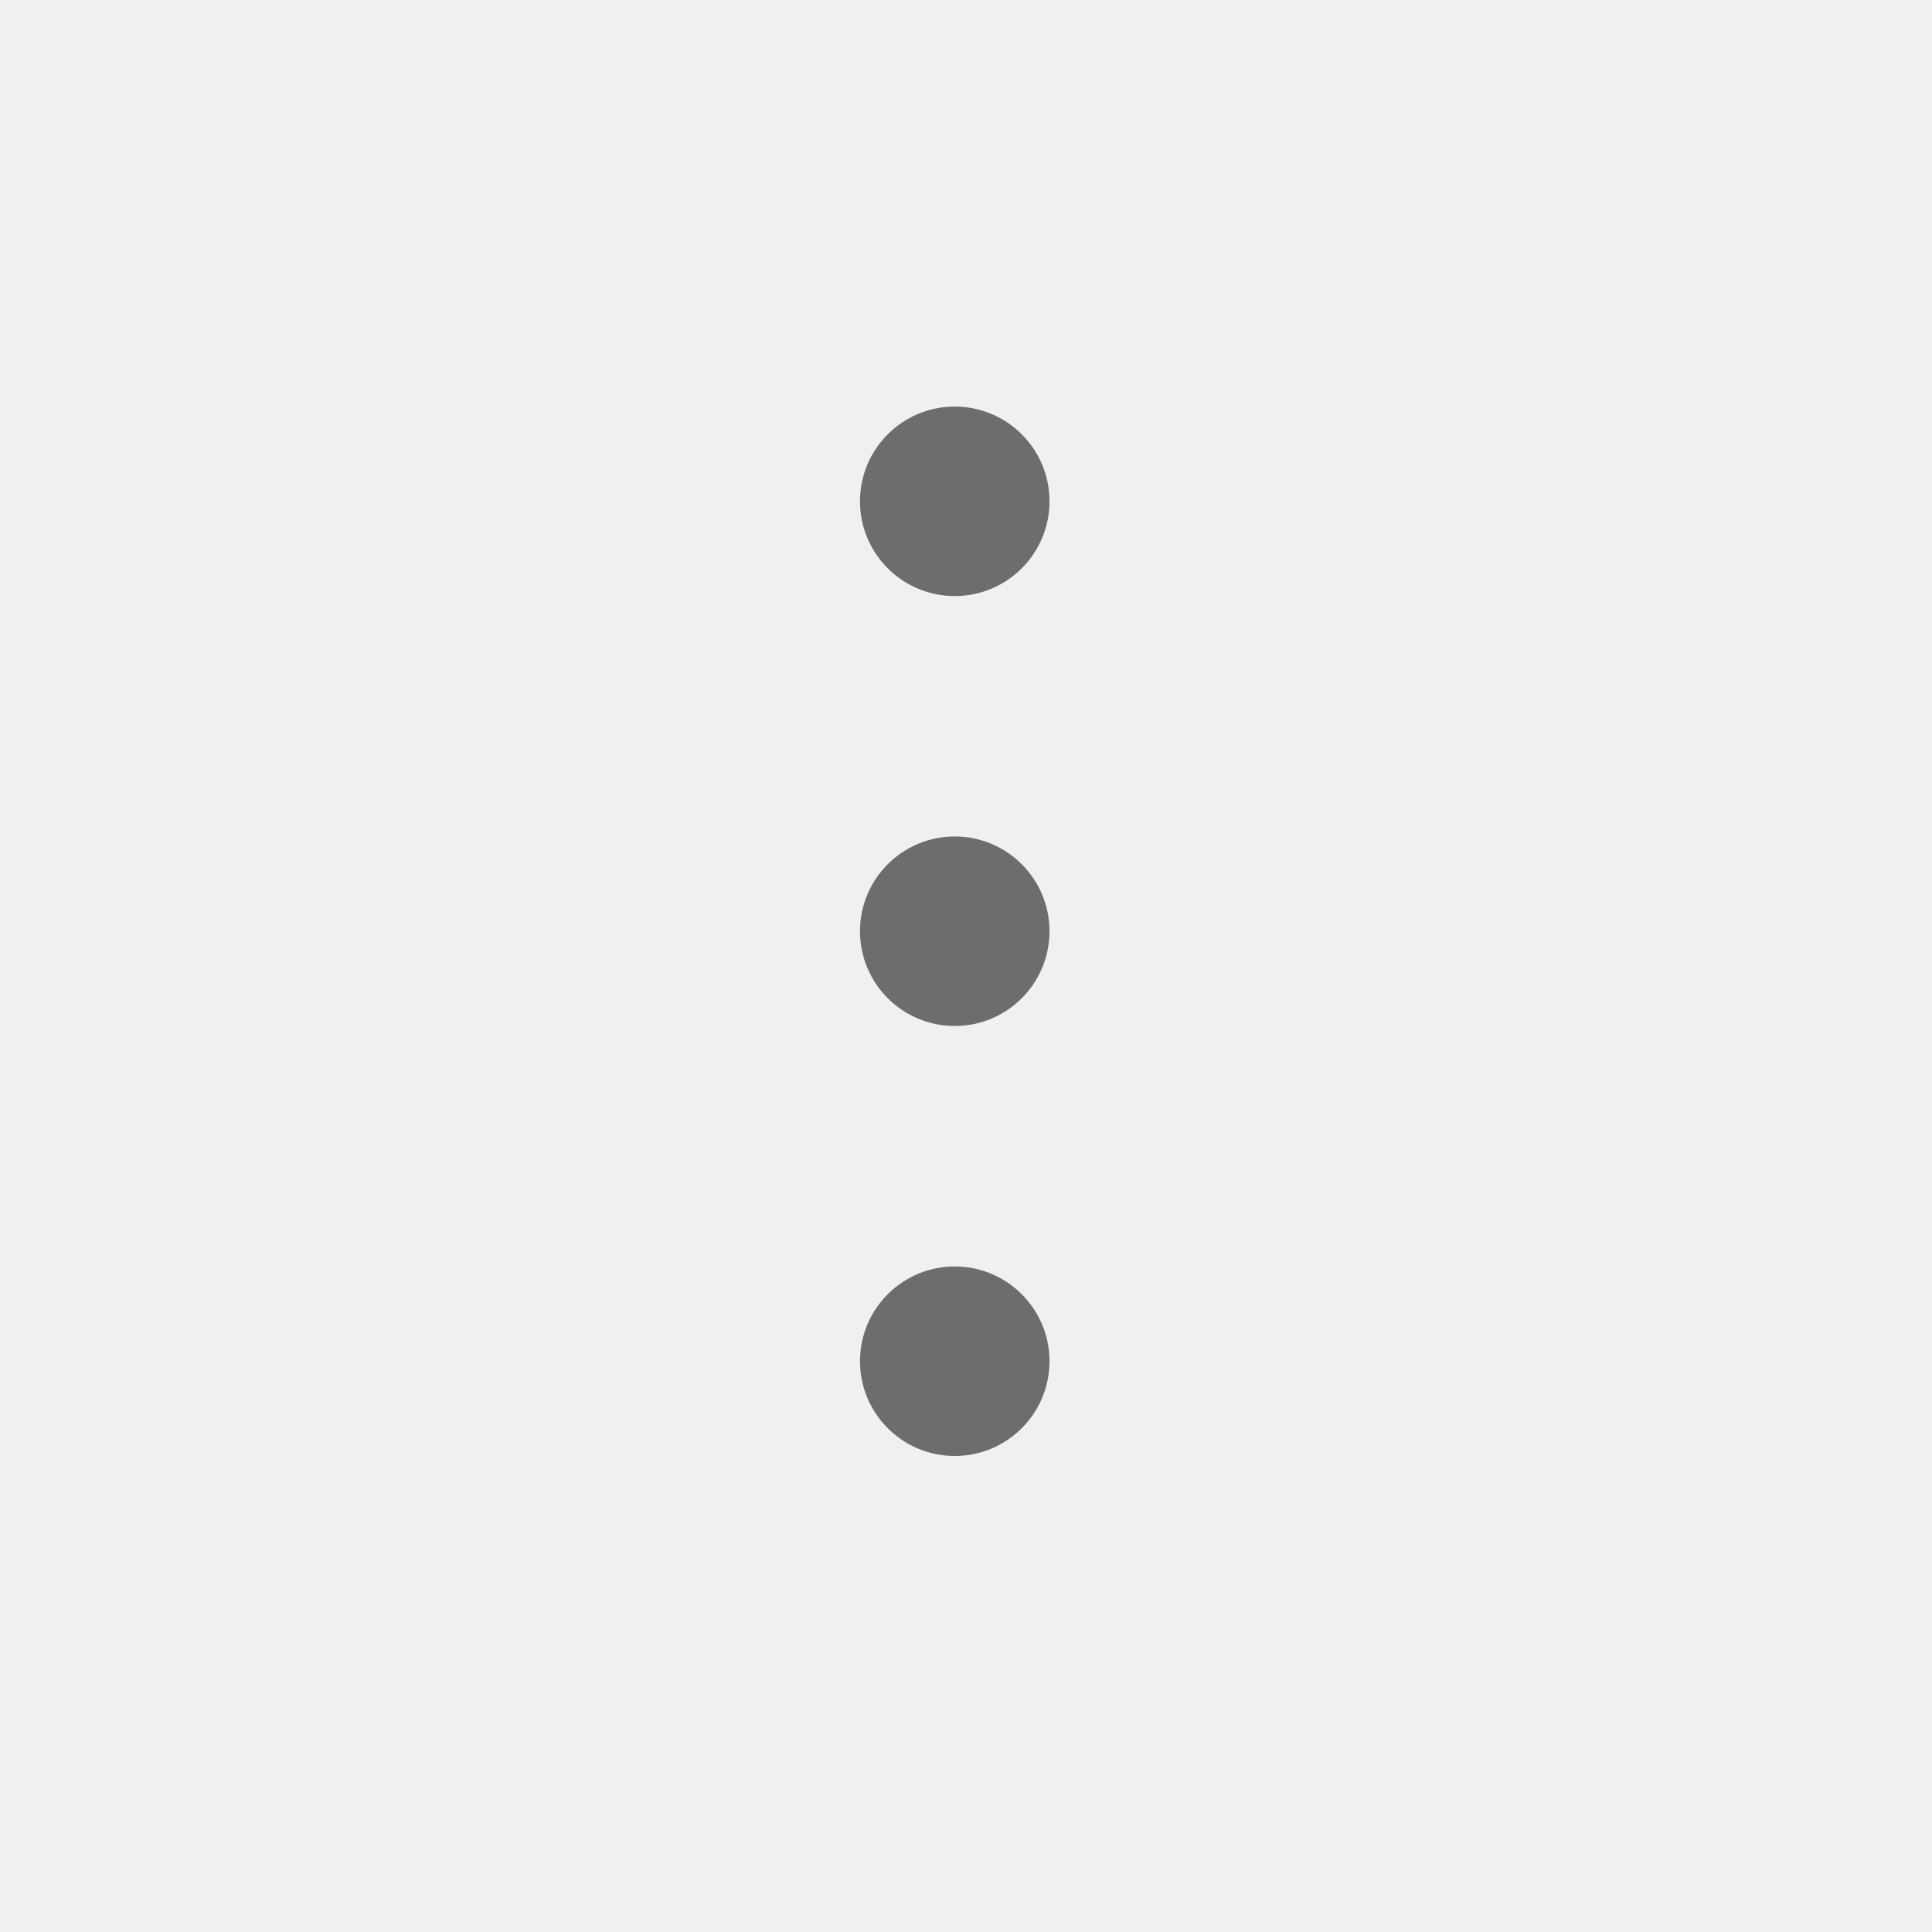
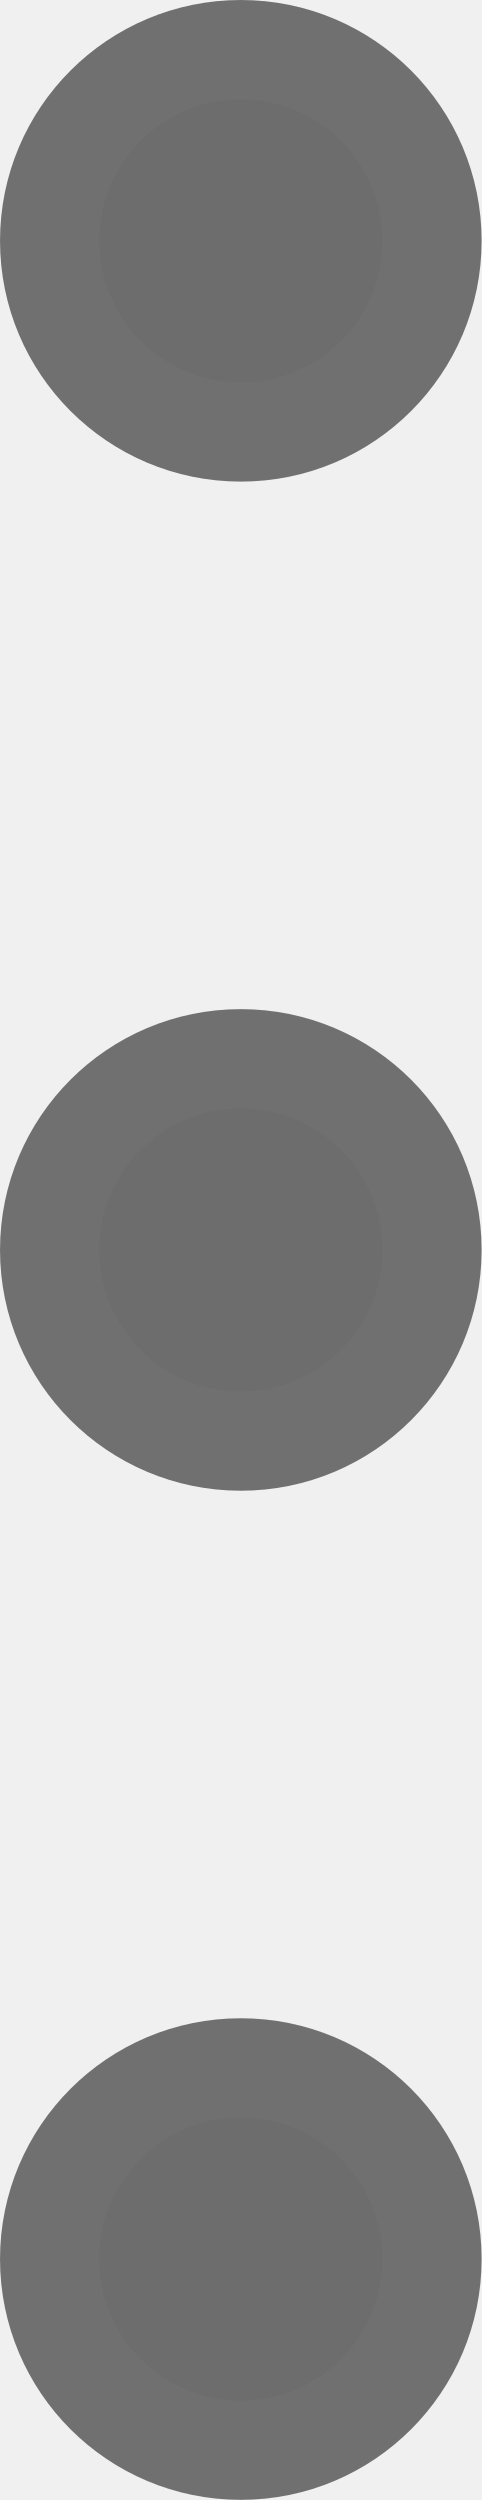
- <svg xmlns="http://www.w3.org/2000/svg" width="23" height="23" viewBox="0 0 23 23">
-   <defs>
-     <clipPath id="clip-path">
-       <rect id="사각형_31874" data-name="사각형 31874" width="23" height="23" rx="11.5" transform="translate(3723 -212)" fill="#fff" stroke="#707070" stroke-width="1" />
-     </clipPath>
-   </defs>
-   <g id="마스크_그룹_46551" data-name="마스크 그룹 46551" transform="translate(-3723 212)" clip-path="url(#clip-path)">
-     <g id="그룹_50800" data-name="그룹 50800" transform="translate(1886 -232.279)">
-       <path id="패스_50984" data-name="패스 50984" d="M0,1.128A1.128,1.128,0,1,0,1.128,0,1.128,1.128,0,0,0,0,1.128Z" transform="translate(1849.494 35.356) rotate(90)" fill="#6d6d6d" />
-       <path id="패스_50985" data-name="패스 50985" d="M0,1.128A1.128,1.128,0,1,0,1.128,0,1.128,1.128,0,0,0,0,1.128Z" transform="translate(1849.494 30.237) rotate(90)" fill="#6d6d6d" />
-       <path id="패스_50986" data-name="패스 50986" d="M0,1.128A1.128,1.128,0,1,0,1.128,0,1.128,1.128,0,0,0,0,1.128Z" transform="translate(1849.494 25.119) rotate(90)" fill="#6d6d6d" />
-     </g>
+ <svg xmlns="http://www.w3.org/2000/svg" width="3.398" height="17.639" viewBox="0 0 3.398 17.639">
+   <g id="그룹_47696" data-name="그룹 47696" transform="translate(-1846.887 -24.769)">
+     <path id="패스_50984" data-name="패스 50984" d="M0,1.349A1.349,1.349,0,1,0,1.349,0,1.349,1.349,0,0,0,0,1.349Z" transform="translate(1849.935 39.359) rotate(90)" fill="#6d6d6d" stroke="#707070" stroke-width="0.7" />
+     <path id="패스_50985" data-name="패스 50985" d="M0,1.349A1.349,1.349,0,1,0,1.349,0,1.349,1.349,0,0,0,0,1.349Z" transform="translate(1849.935 32.239) rotate(90)" fill="#6d6d6d" stroke="#707070" stroke-width="0.7" />
+     <path id="패스_50986" data-name="패스 50986" d="M0,1.349A1.349,1.349,0,1,0,1.349,0,1.349,1.349,0,0,0,0,1.349Z" transform="translate(1849.935 25.119) rotate(90)" fill="#6d6d6d" stroke="#707070" stroke-width="0.7" />
  </g>
</svg>
